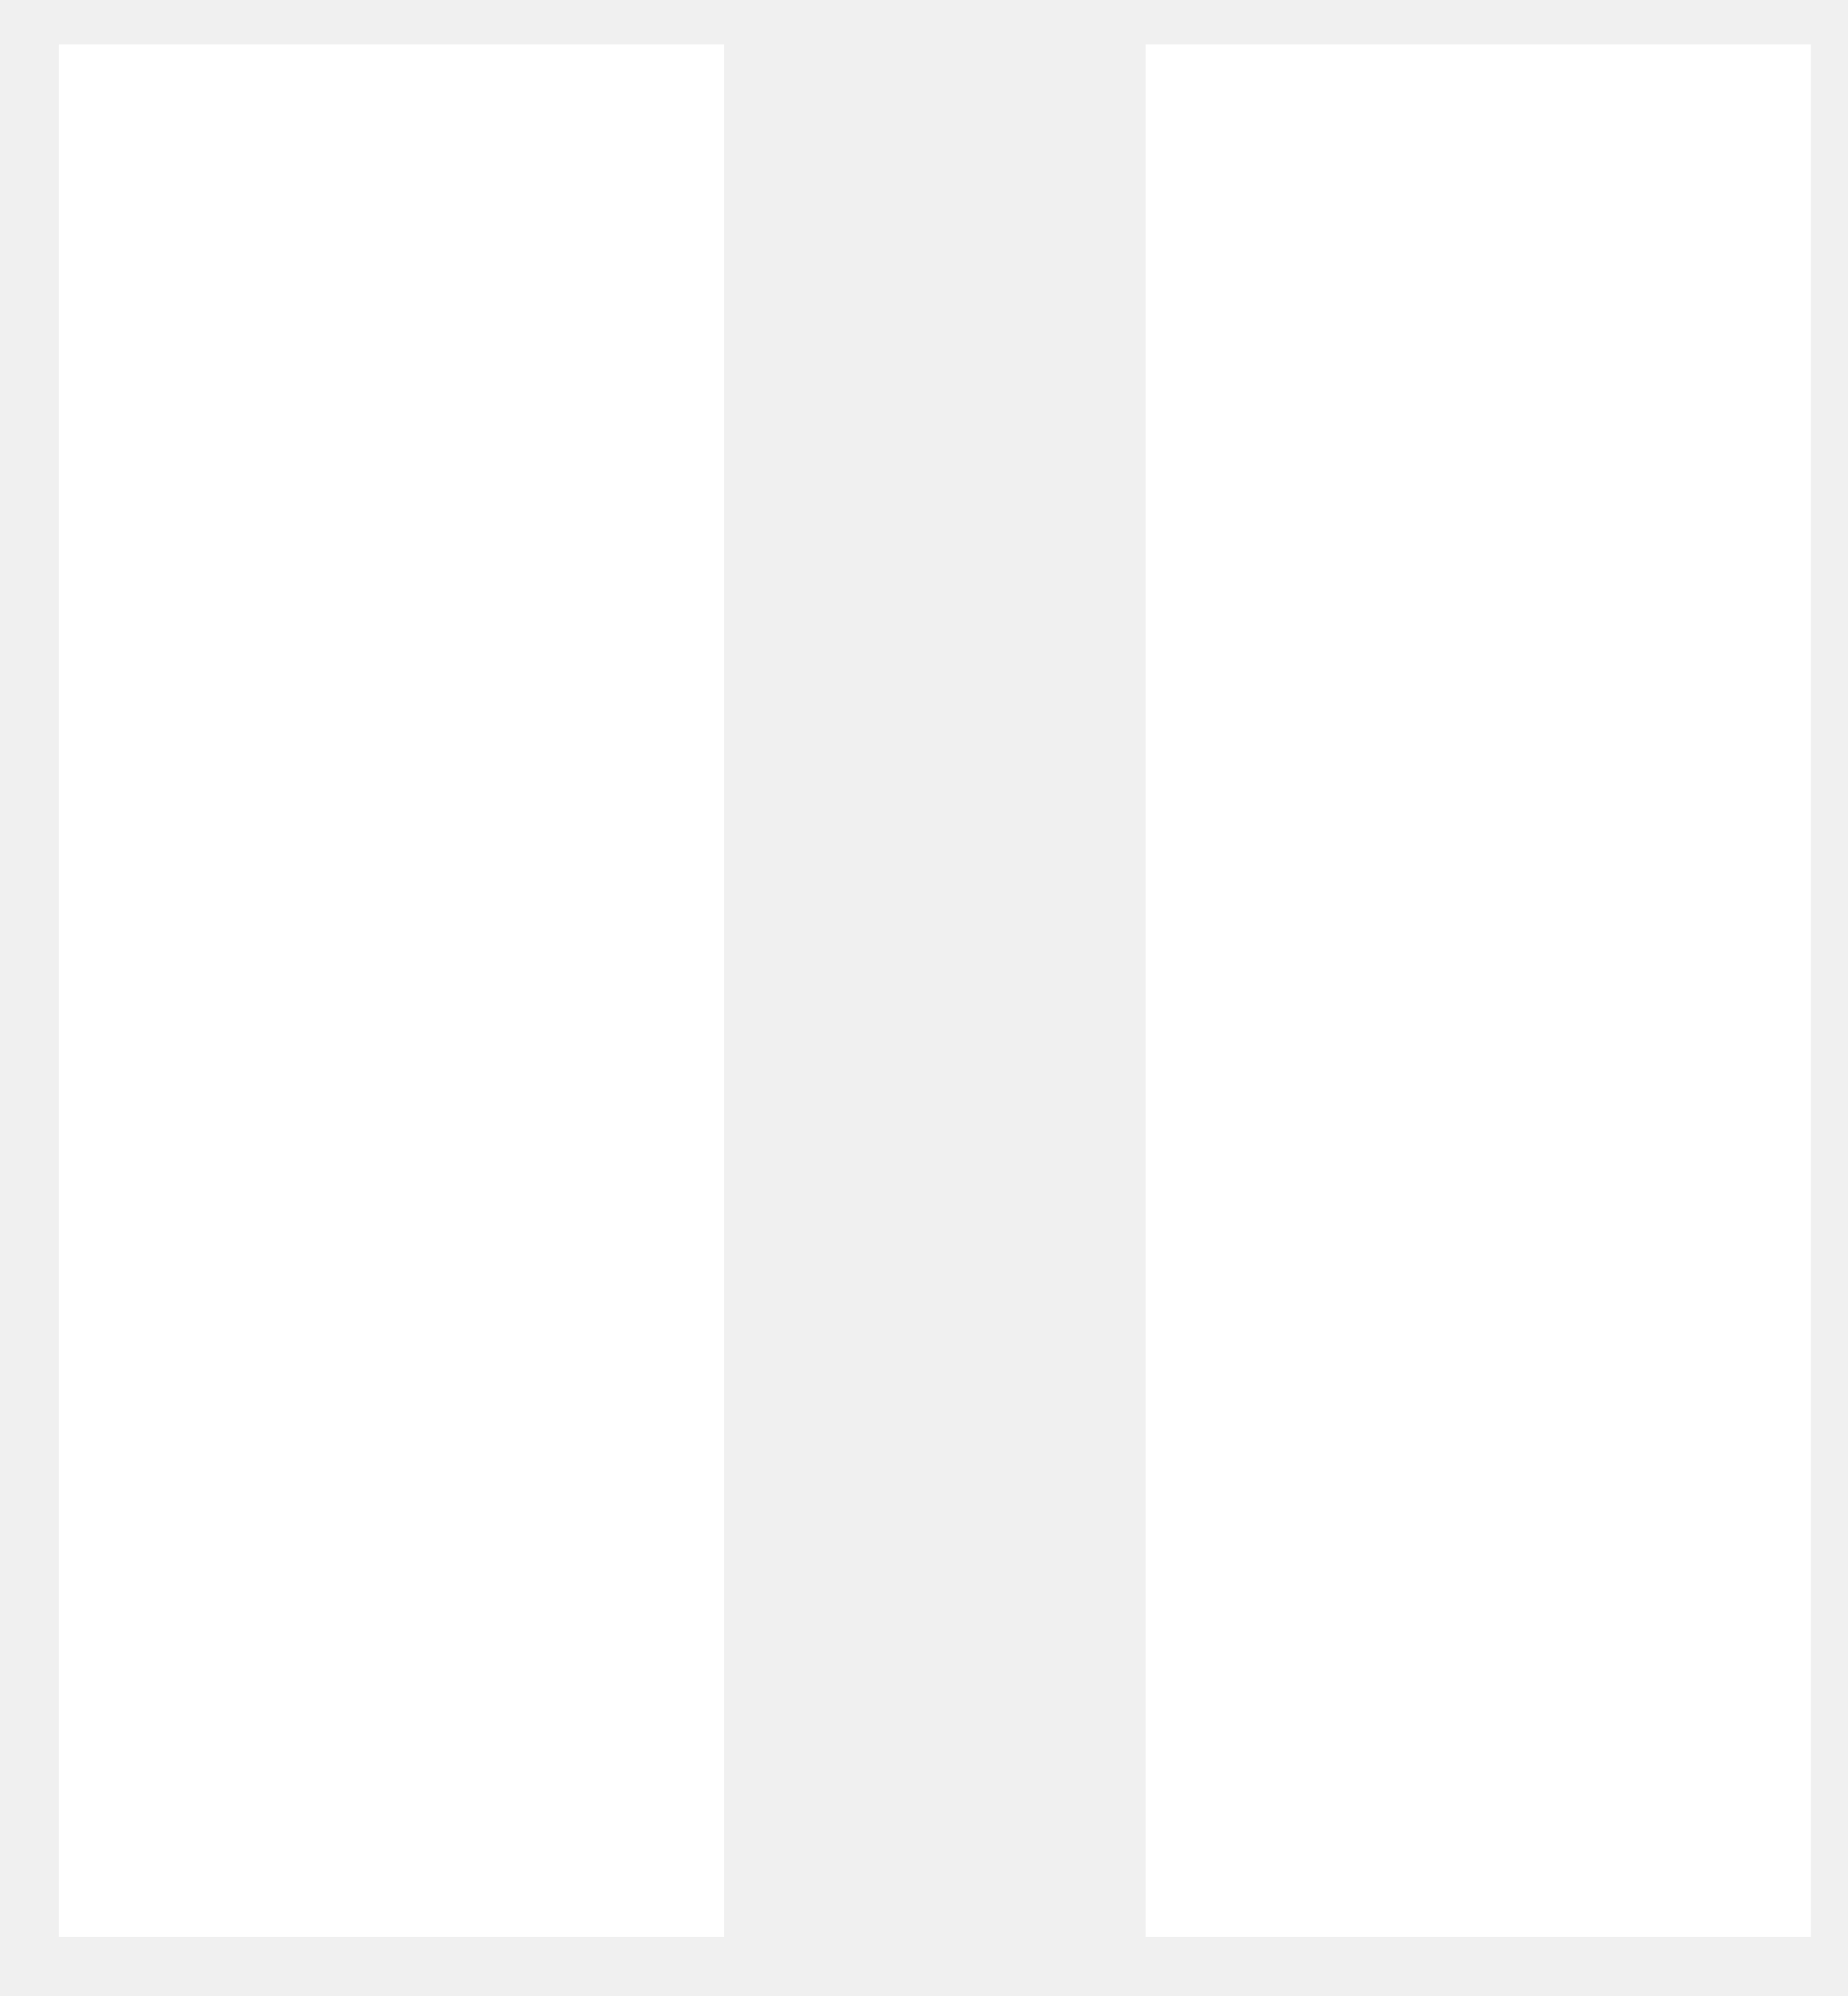
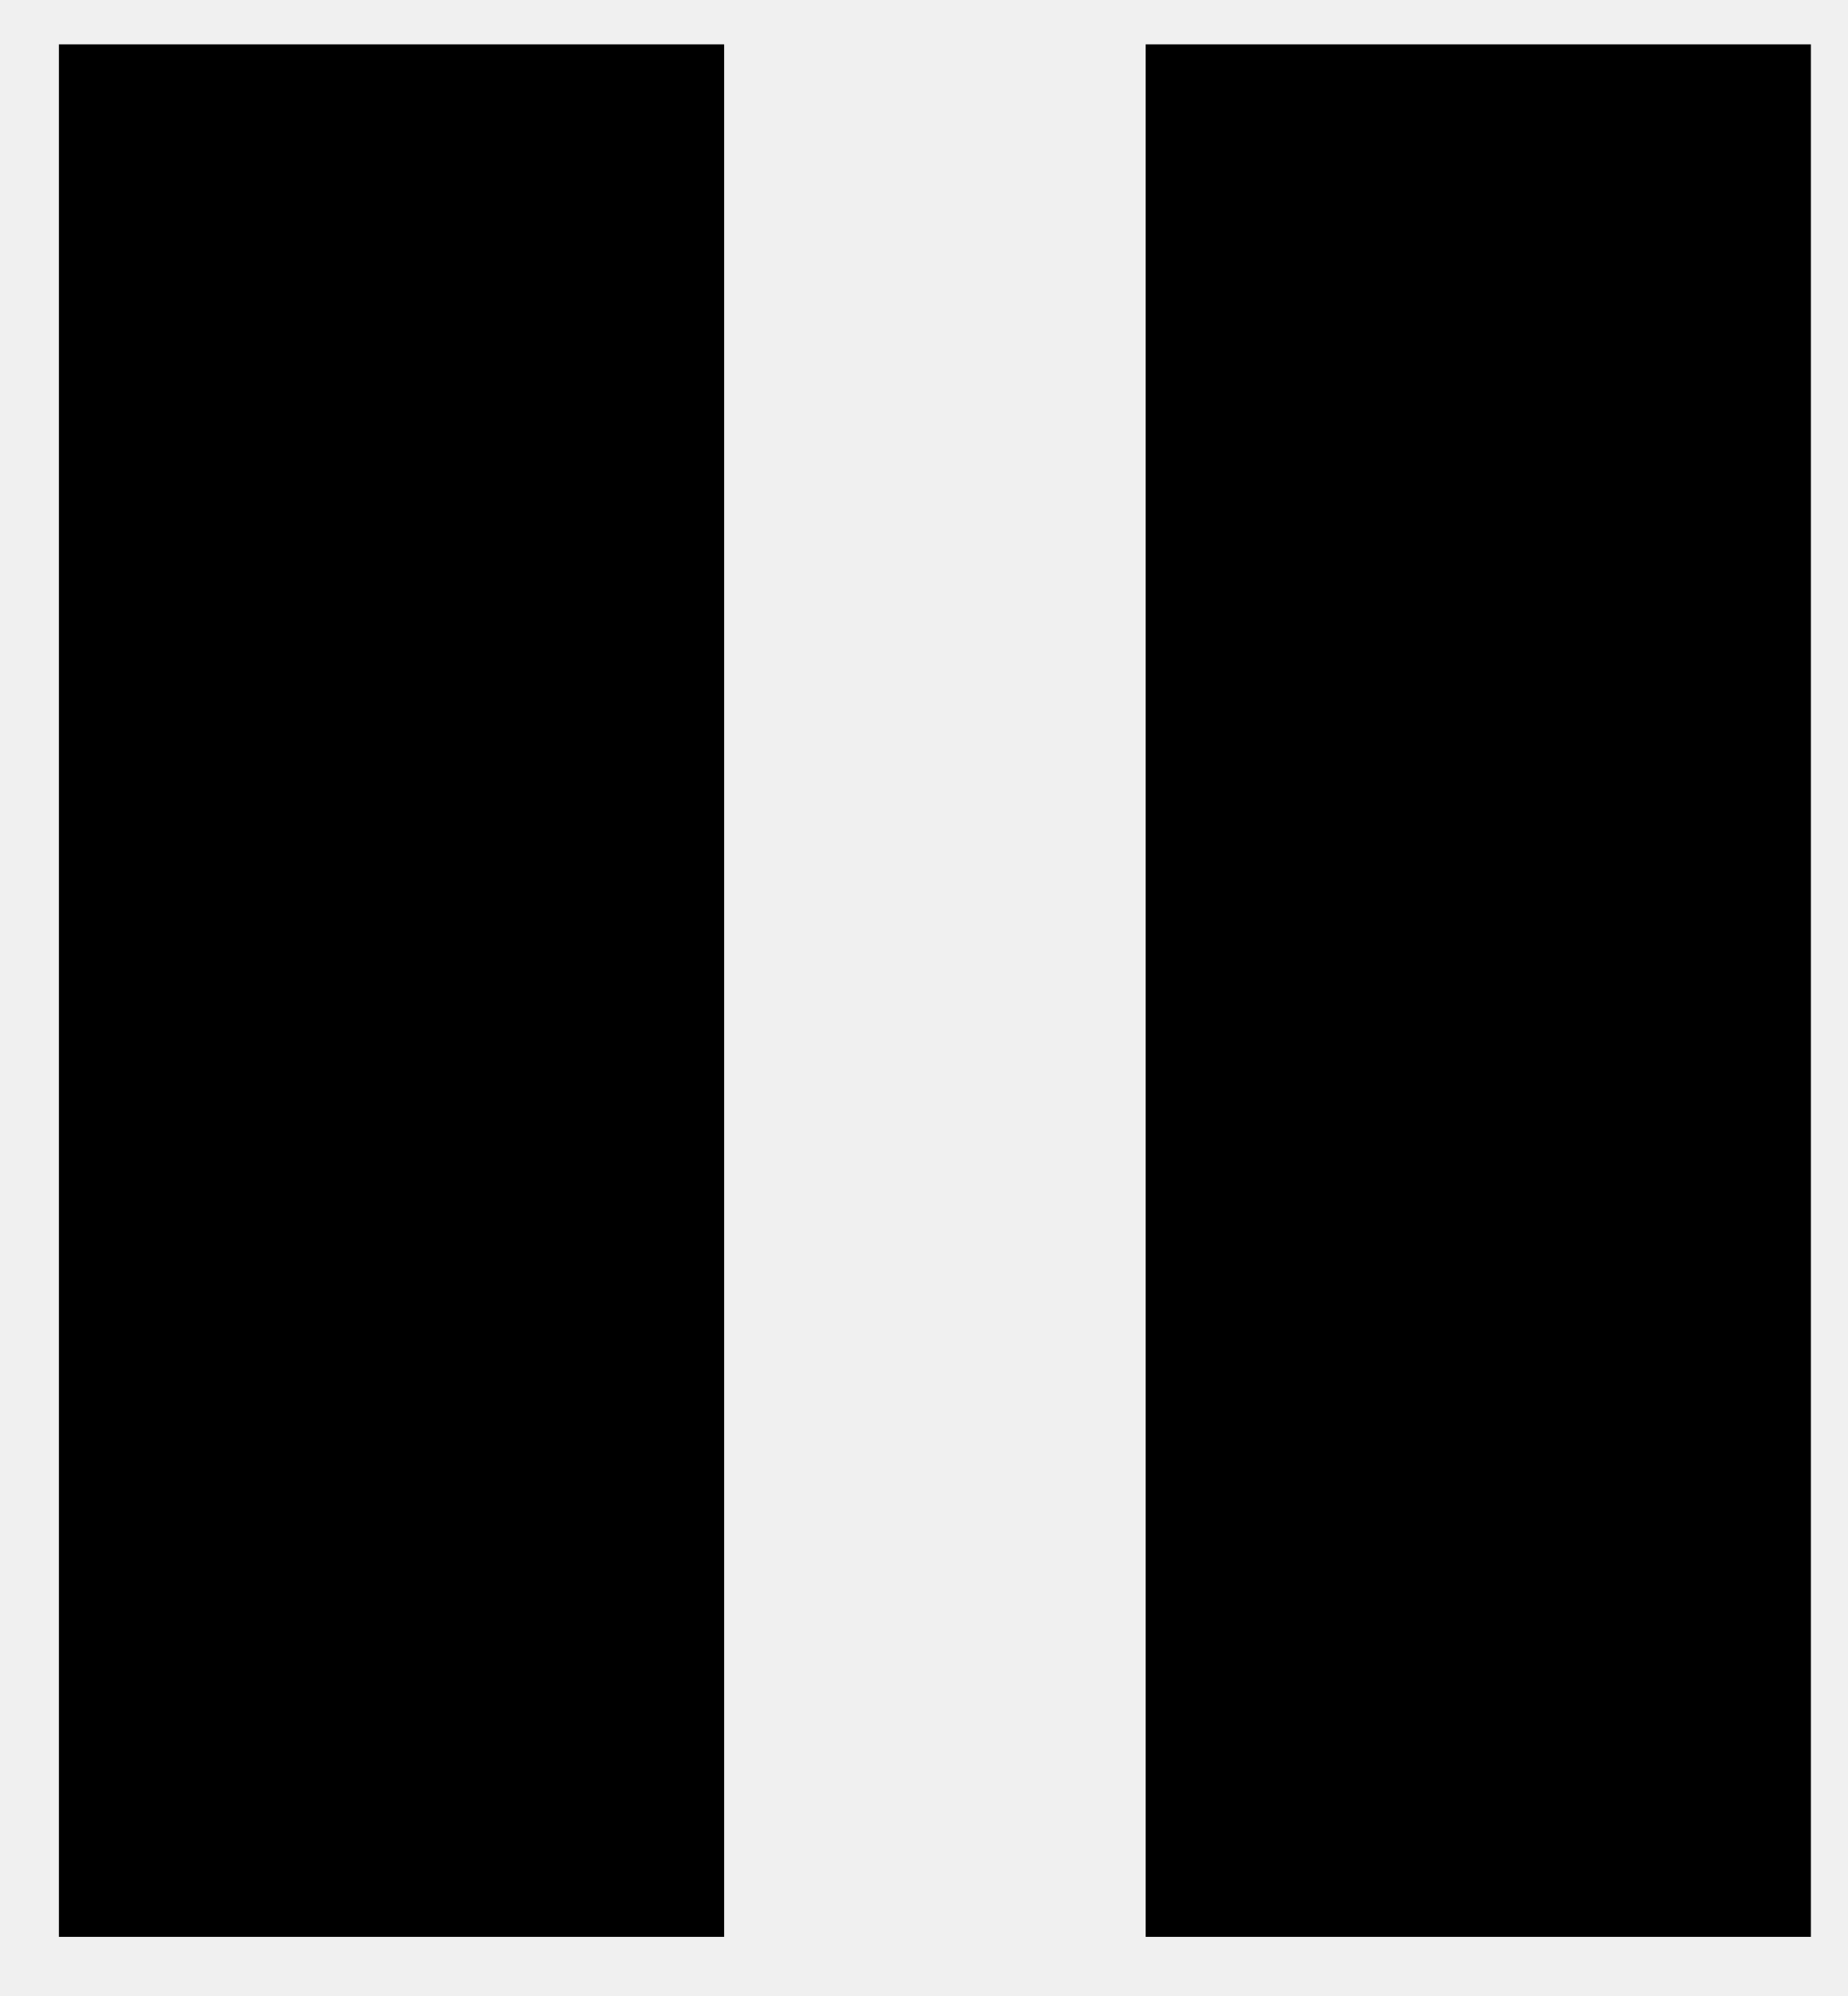
<svg xmlns="http://www.w3.org/2000/svg" width="25" height="27" viewBox="0 0 25 27" fill="none">
-   <path d="M9.797 0.6H0.797V26.2H9.797V0.6Z" fill="white" />
-   <path d="M24.5 0.6H15.5V26.2H24.5V0.6Z" fill="white" />
+   <path d="M9.797 0.6H0.797V26.2H9.797V0.6Z" fill="currentColor" />
+   <path d="M24.5 0.6H15.5V26.2H24.5V0.6Z" fill="currentColor" />
</svg>
